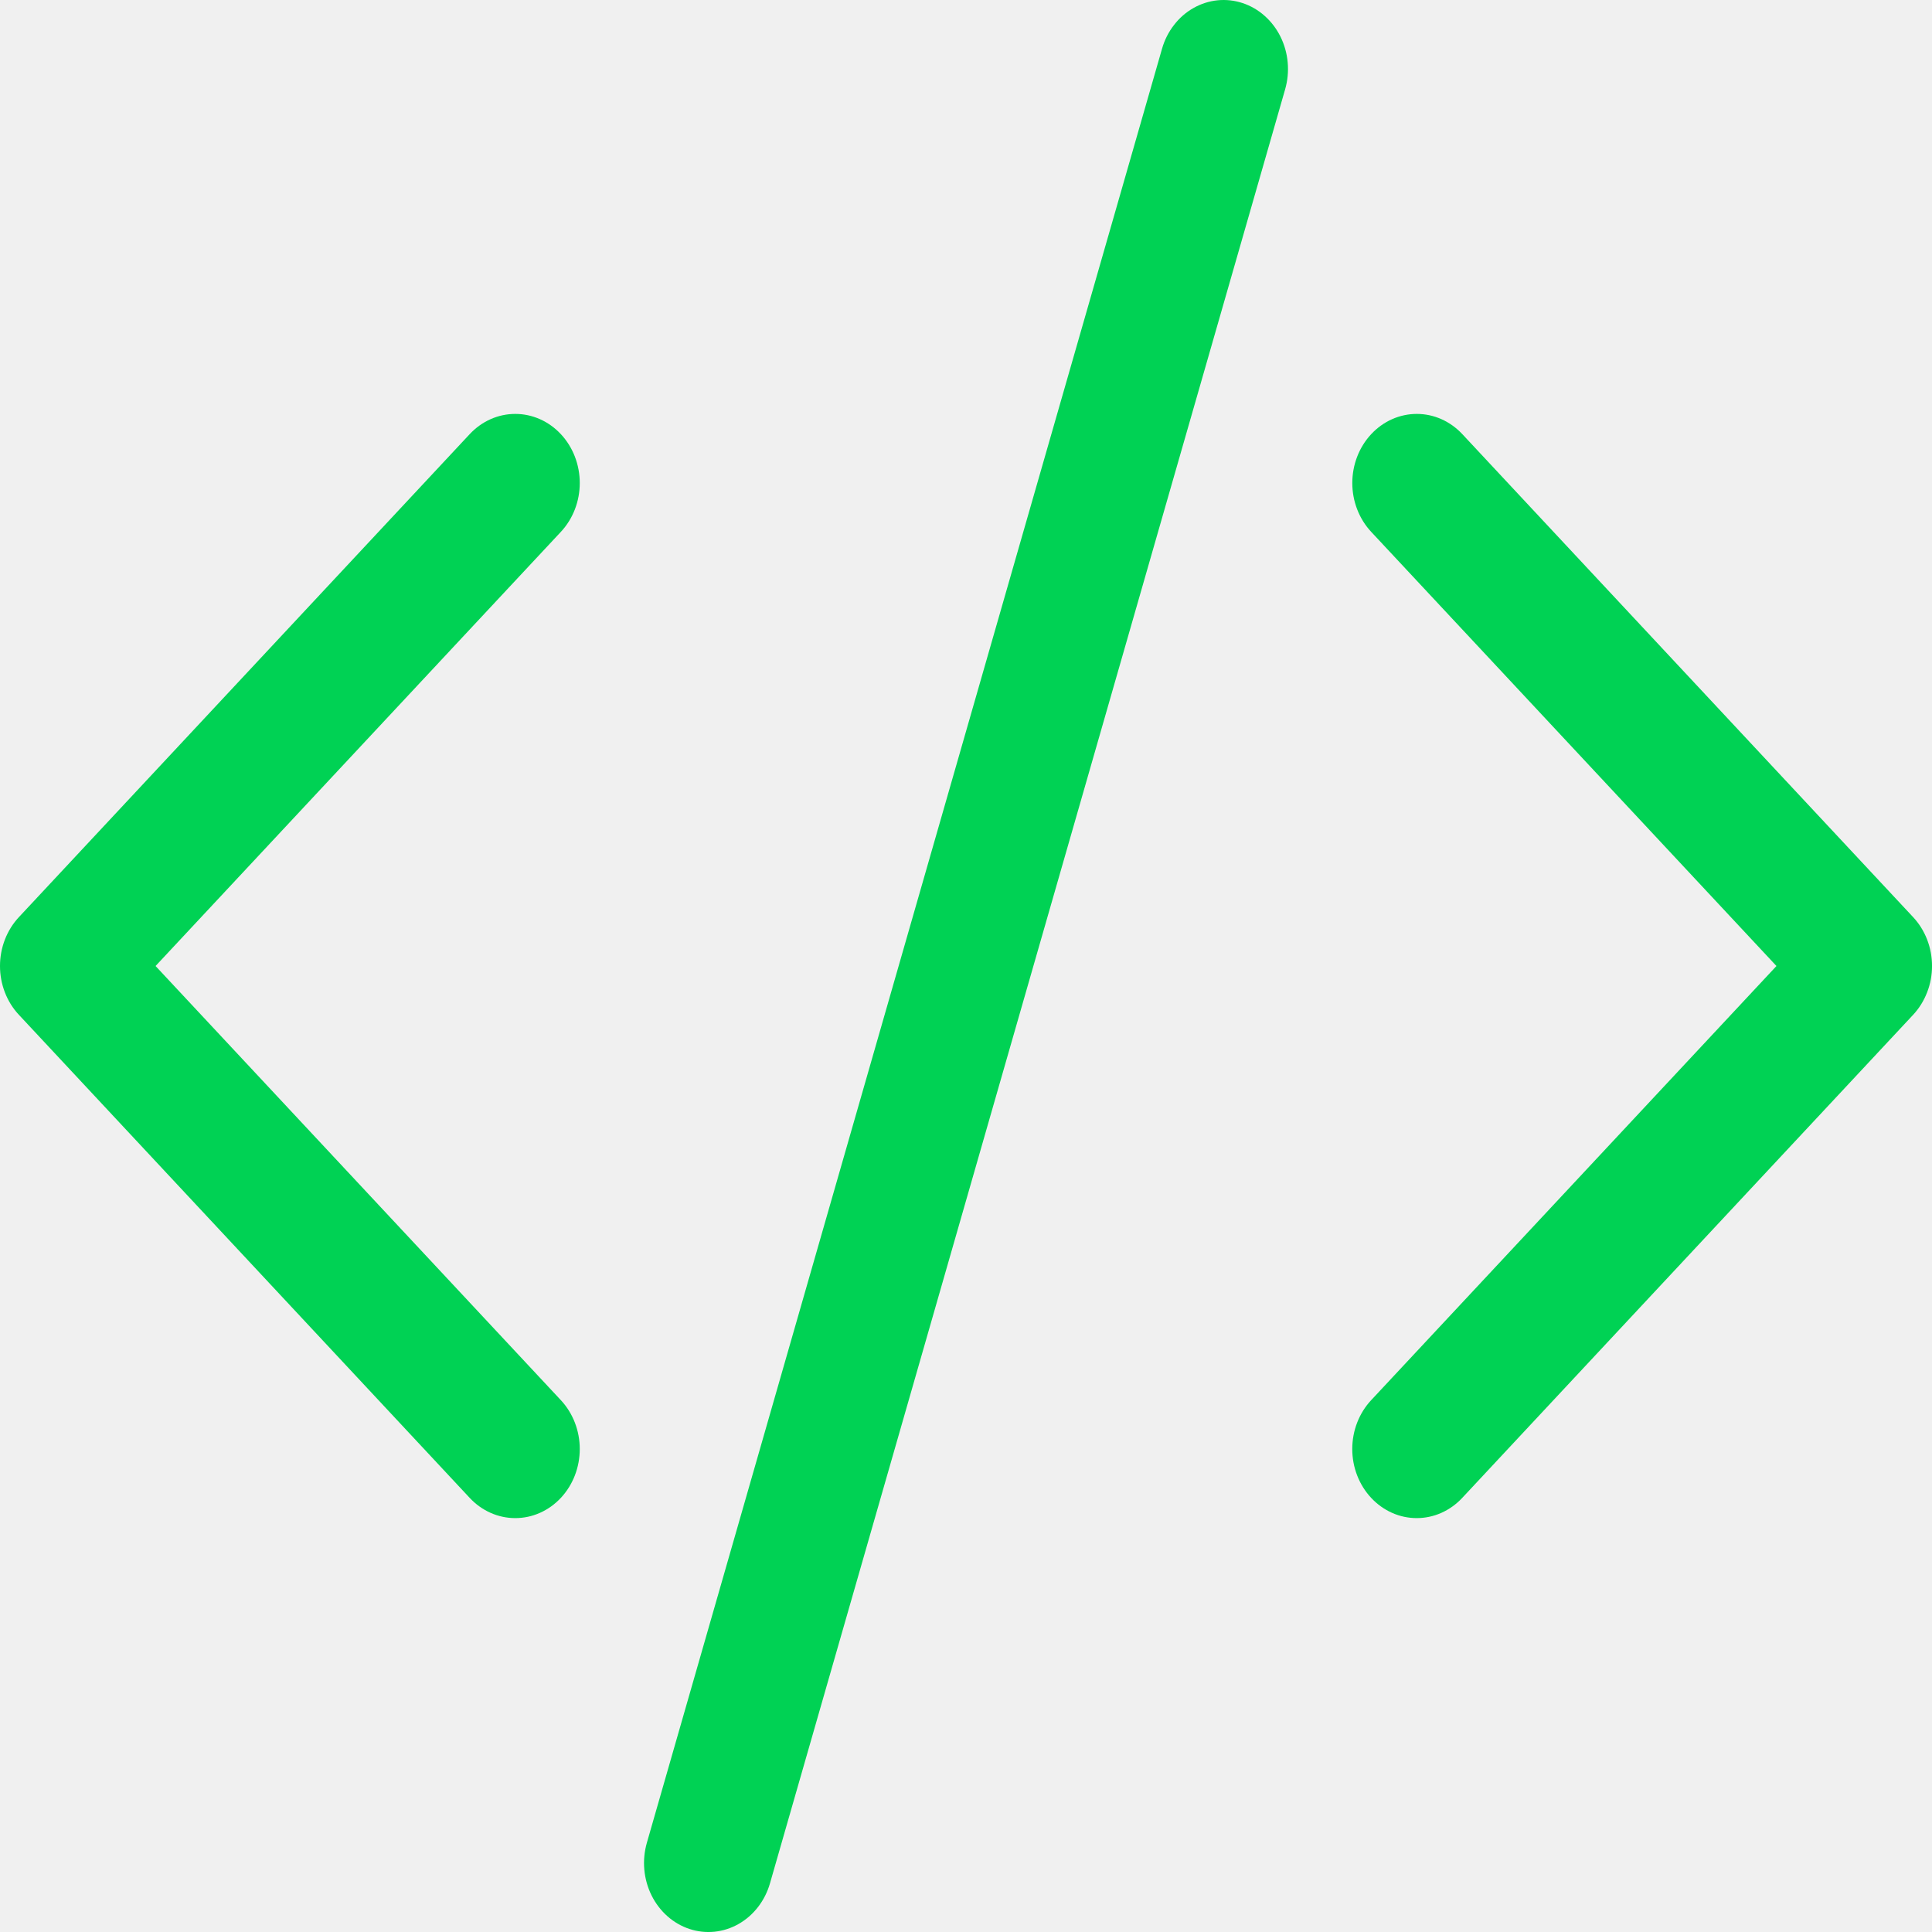
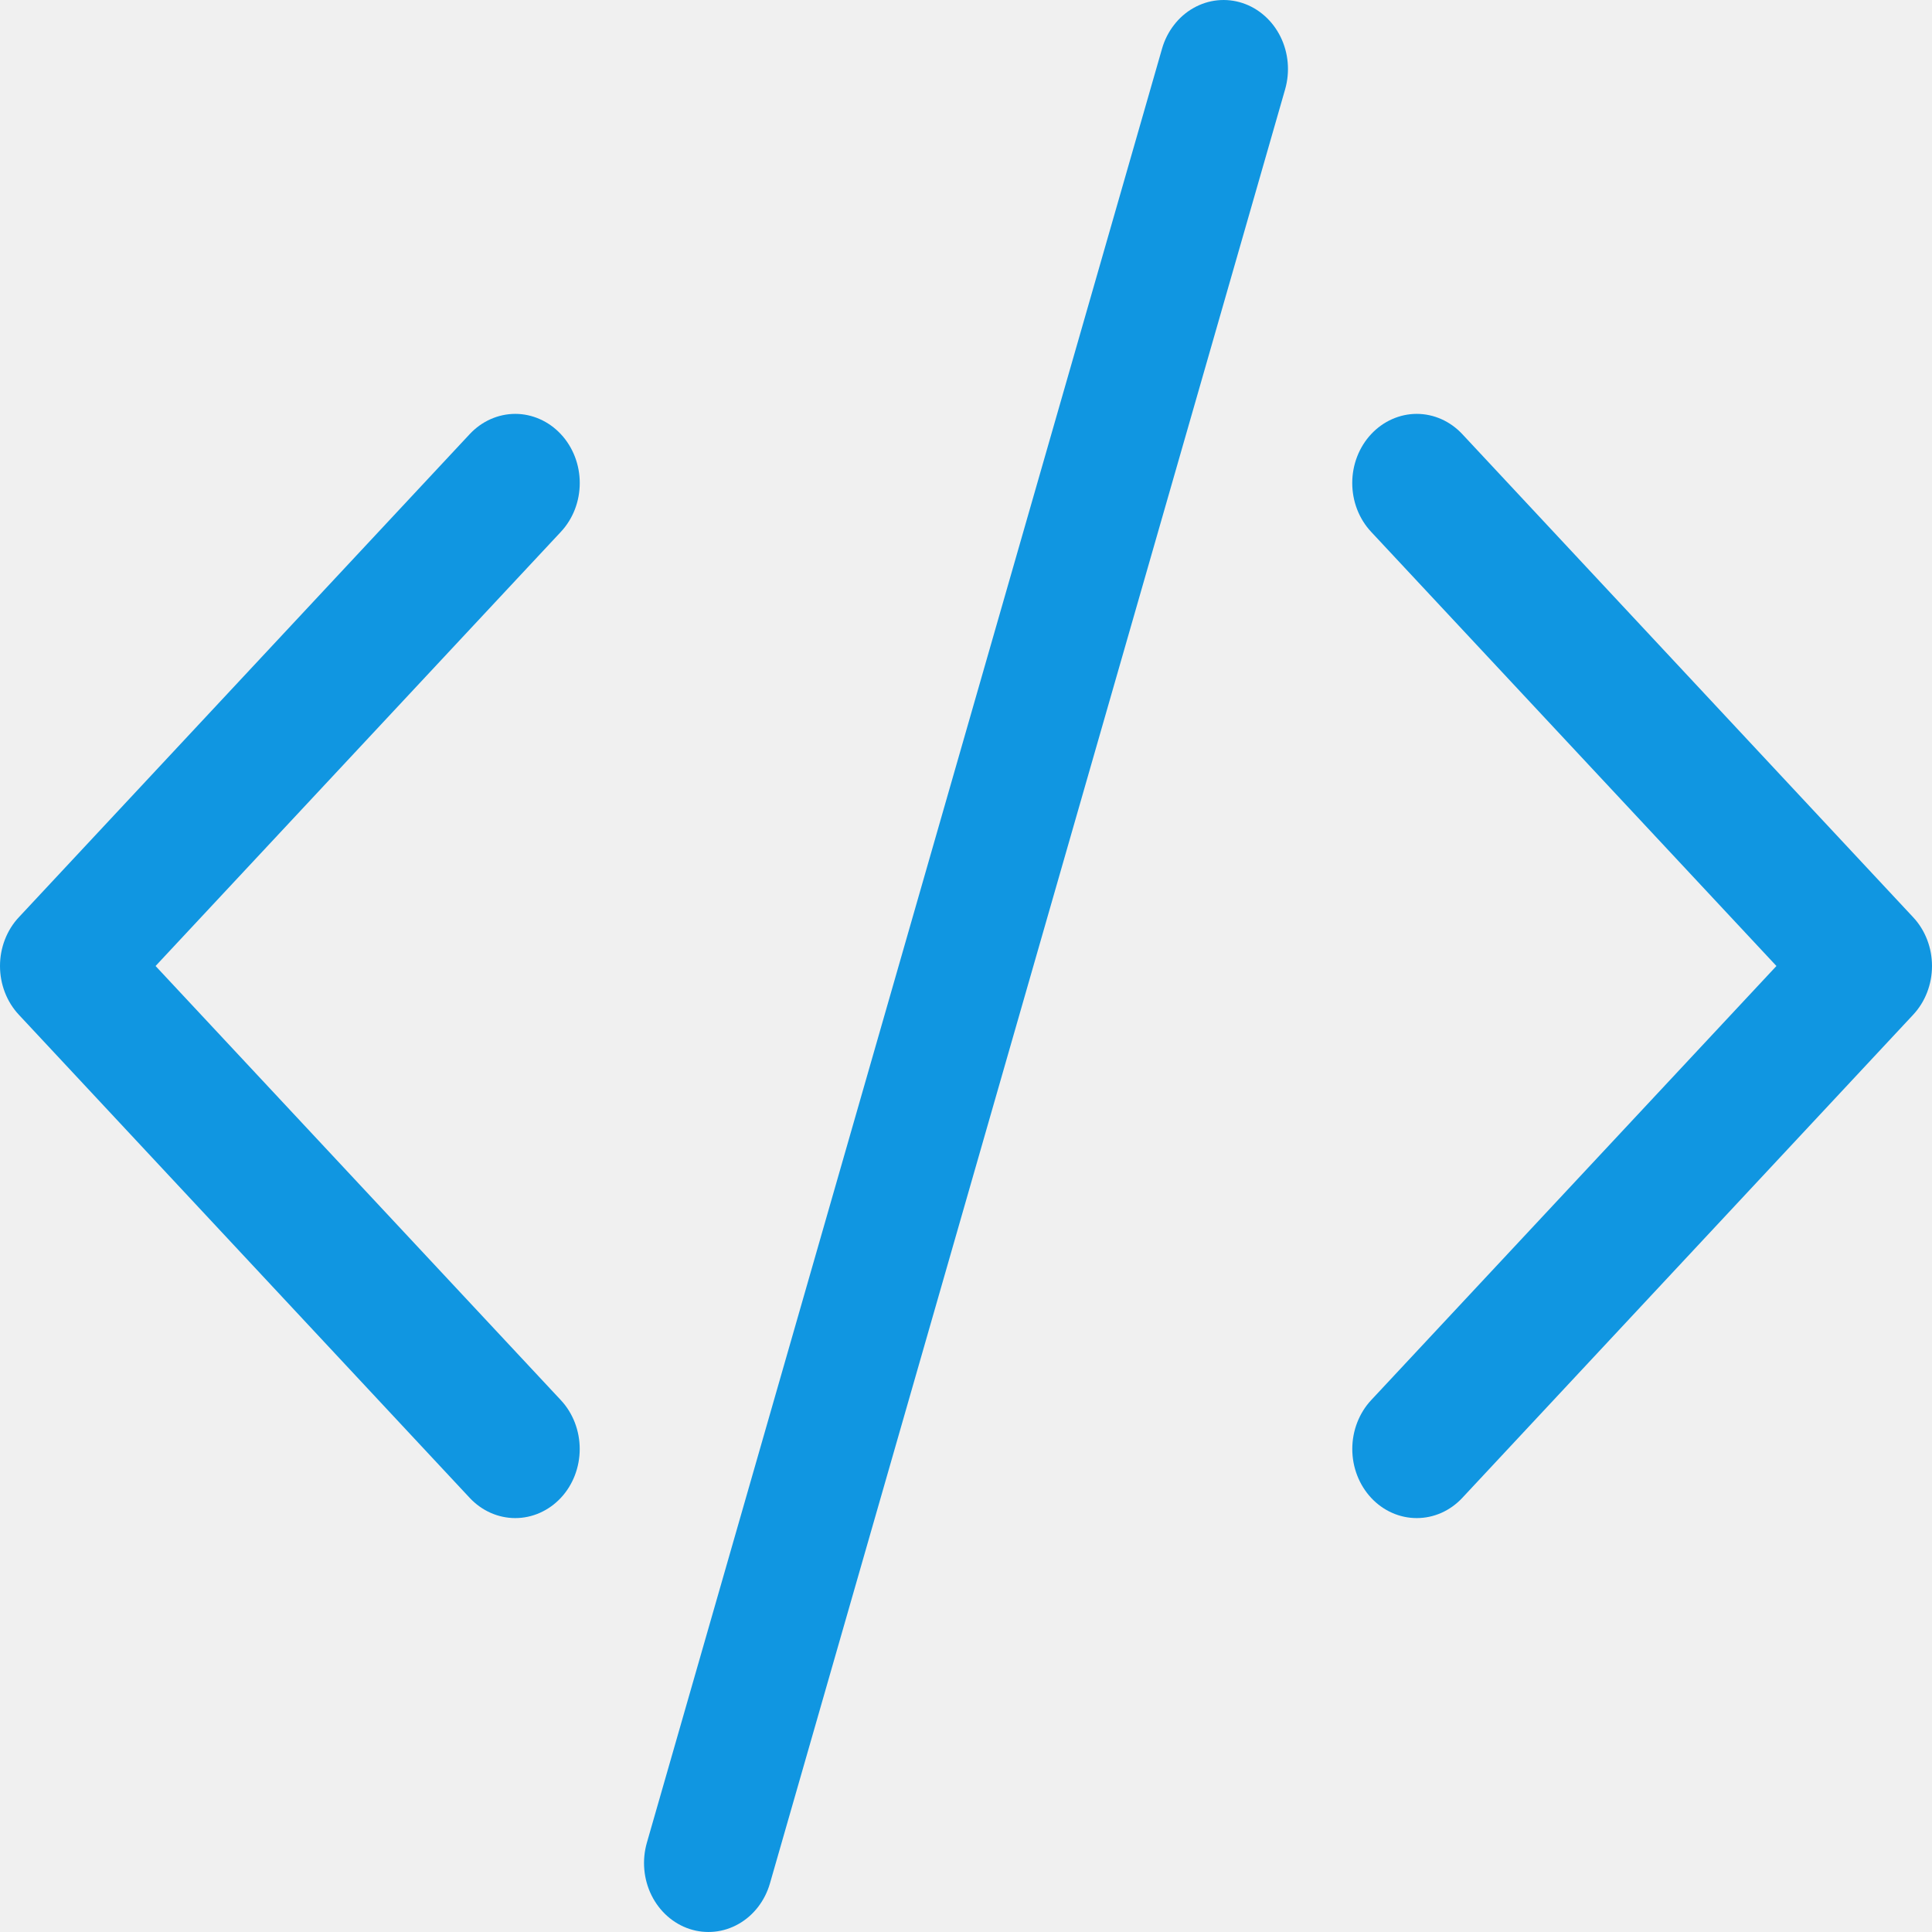
- <svg xmlns="http://www.w3.org/2000/svg" width="50" height="50" viewBox="0 0 13.229 13.229" version="1.1" id="svg5">
-   <defs id="defs2">
-     <clipPath id="clip0_82_23">
-       <rect width="26" height="30" fill="white" id="rect830" />
-     </clipPath>
-   </defs>
-   <g id="layer1">
-     <g style="fill:none" id="g4979" transform="scale(0.2645833)">
-       <path d="M 33.259,2.311 C 33.323,2.087 33.346,1.851 33.325,1.618 33.305,1.384 33.241,1.157 33.139,0.95 33.036,0.743 32.897,0.559 32.728,0.41 32.56,0.26 32.365,0.148 32.156,0.079 31.947,0.01 31.727,-0.014 31.509,0.008 31.291,0.03 31.079,0.098 30.886,0.208 30.692,0.317 30.521,0.467 30.382,0.648 30.242,0.828 30.137,1.037 30.073,1.261 L 16.741,47.689 c -0.13,0.453 -0.087,0.942 0.12,1.361 0.207,0.418 0.56,0.732 0.983,0.871 0.422,0.139 0.879,0.093 1.27,-0.129 0.391,-0.222 0.683,-0.601 0.813,-1.053 z M 14.515,11.236 c 0.155,0.166 0.278,0.363 0.362,0.58 0.084,0.217 0.127,0.45 0.127,0.684 0,0.235 -0.043,0.467 -0.127,0.684 -0.084,0.217 -0.207,0.414 -0.362,0.58 L 4.026,25 14.515,36.236 c 0.313,0.335 0.489,0.79 0.489,1.264 0,0.474 -0.176,0.929 -0.489,1.264 -0.313,0.336 -0.737,0.524 -1.18,0.524 -0.443,0 -0.867,-0.188 -1.18,-0.524 L 0.49,26.264 C 0.334,26.098 0.211,25.901 0.127,25.684 0.043,25.467 0,25.235 0,25 c 0,-0.235 0.043,-0.468 0.127,-0.685 0.084,-0.217 0.207,-0.414 0.362,-0.58 L 12.155,11.236 c 0.155,-0.166 0.339,-0.298 0.541,-0.388 0.203,-0.09 0.419,-0.136 0.639,-0.136 0.219,0 0.436,0.046 0.639,0.136 0.203,0.09 0.386,0.222 0.541,0.388 z m 20.971,0 c -0.155,0.166 -0.278,0.363 -0.362,0.58 -0.084,0.217 -0.127,0.45 -0.127,0.684 0,0.235 0.043,0.467 0.127,0.684 0.084,0.217 0.207,0.414 0.362,0.58 L 45.974,25 35.485,36.236 c -0.155,0.166 -0.278,0.363 -0.362,0.58 -0.084,0.217 -0.127,0.449 -0.127,0.684 0,0.235 0.043,0.467 0.127,0.684 0.084,0.217 0.207,0.414 0.362,0.58 0.155,0.166 0.339,0.298 0.541,0.388 0.202,0.09 0.419,0.136 0.638,0.136 0.219,0 0.436,-0.046 0.638,-0.136 0.202,-0.09 0.386,-0.222 0.541,-0.388 L 49.51,26.264 c 0.155,-0.166 0.278,-0.363 0.362,-0.58 C 49.957,25.467 50,25.235 50,25 c 0,-0.235 -0.043,-0.468 -0.127,-0.685 -0.084,-0.217 -0.207,-0.414 -0.362,-0.58 L 37.845,11.236 c -0.155,-0.166 -0.339,-0.298 -0.541,-0.388 -0.202,-0.09 -0.419,-0.136 -0.638,-0.136 -0.219,0 -0.436,0.046 -0.639,0.136 -0.203,0.09 -0.386,0.222 -0.541,0.388 z" fill="#00d254" id="path4970" />
-     </g>
-   </g>
+ <svg xmlns="http://www.w3.org/2000/svg" width="50" height="50" viewBox="0 0 50 50" fill="none">
+   <path d="M33.259 2.311C33.323 2.087 33.346 1.851 33.325 1.618C33.305 1.384 33.241 1.157 33.139 0.95C33.036 0.743 32.897 0.559 32.728 0.41C32.56 0.26 32.365 0.148 32.156 0.079C31.947 0.01 31.727 -0.014 31.509 0.008C31.291 0.03 31.079 0.098 30.886 0.208C30.692 0.317 30.521 0.467 30.382 0.648C30.242 0.828 30.137 1.037 30.073 1.261L16.741 47.689C16.611 48.142 16.654 48.631 16.861 49.05C17.068 49.468 17.422 49.782 17.844 49.921C18.267 50.06 18.724 50.014 19.114 49.792C19.505 49.571 19.797 49.192 19.927 48.739L33.259 2.311ZM14.515 11.236C14.67 11.402 14.793 11.599 14.877 11.816C14.961 12.033 15.004 12.265 15.004 12.5C15.004 12.735 14.961 12.968 14.877 13.185C14.793 13.402 14.67 13.598 14.515 13.764L4.026 25L14.515 36.236C14.828 36.571 15.003 37.026 15.003 37.5C15.003 37.974 14.828 38.429 14.515 38.764C14.202 39.099 13.777 39.288 13.335 39.288C12.892 39.288 12.468 39.099 12.155 38.764L0.49 26.264C0.334 26.098 0.211 25.901 0.127 25.684C0.043 25.467 0 25.235 0 25C0 24.765 0.043 24.533 0.127 24.316C0.211 24.099 0.334 23.901 0.49 23.736L12.155 11.236C12.31 11.07 12.494 10.938 12.696 10.848C12.899 10.758 13.116 10.711 13.335 10.711C13.554 10.711 13.771 10.758 13.973 10.848C14.176 10.938 14.36 11.07 14.515 11.236ZM35.485 11.236C35.33 11.402 35.207 11.599 35.123 11.816C35.039 12.033 34.996 12.265 34.996 12.5C34.996 12.735 35.039 12.968 35.123 13.185C35.207 13.402 35.33 13.598 35.485 13.764L45.974 25L35.485 36.236C35.331 36.401 35.208 36.599 35.124 36.816C35.04 37.033 34.997 37.265 34.997 37.5C34.997 37.735 35.04 37.967 35.124 38.184C35.208 38.401 35.331 38.598 35.485 38.764C35.64 38.93 35.824 39.062 36.027 39.152C36.229 39.242 36.446 39.288 36.665 39.288C36.884 39.288 37.101 39.242 37.304 39.152C37.506 39.062 37.69 38.93 37.845 38.764L49.51 26.264C49.666 26.098 49.789 25.901 49.873 25.684C49.957 25.467 50 25.235 50 25C50 24.765 49.957 24.533 49.873 24.316C49.789 24.099 49.666 23.901 49.51 23.736L37.845 11.236C37.69 11.07 37.506 10.938 37.304 10.848C37.102 10.758 36.885 10.711 36.665 10.711C36.446 10.711 36.229 10.758 36.027 10.848C35.824 10.938 35.64 11.07 35.485 11.236V11.236Z" fill="#1096E1" />
</svg>
